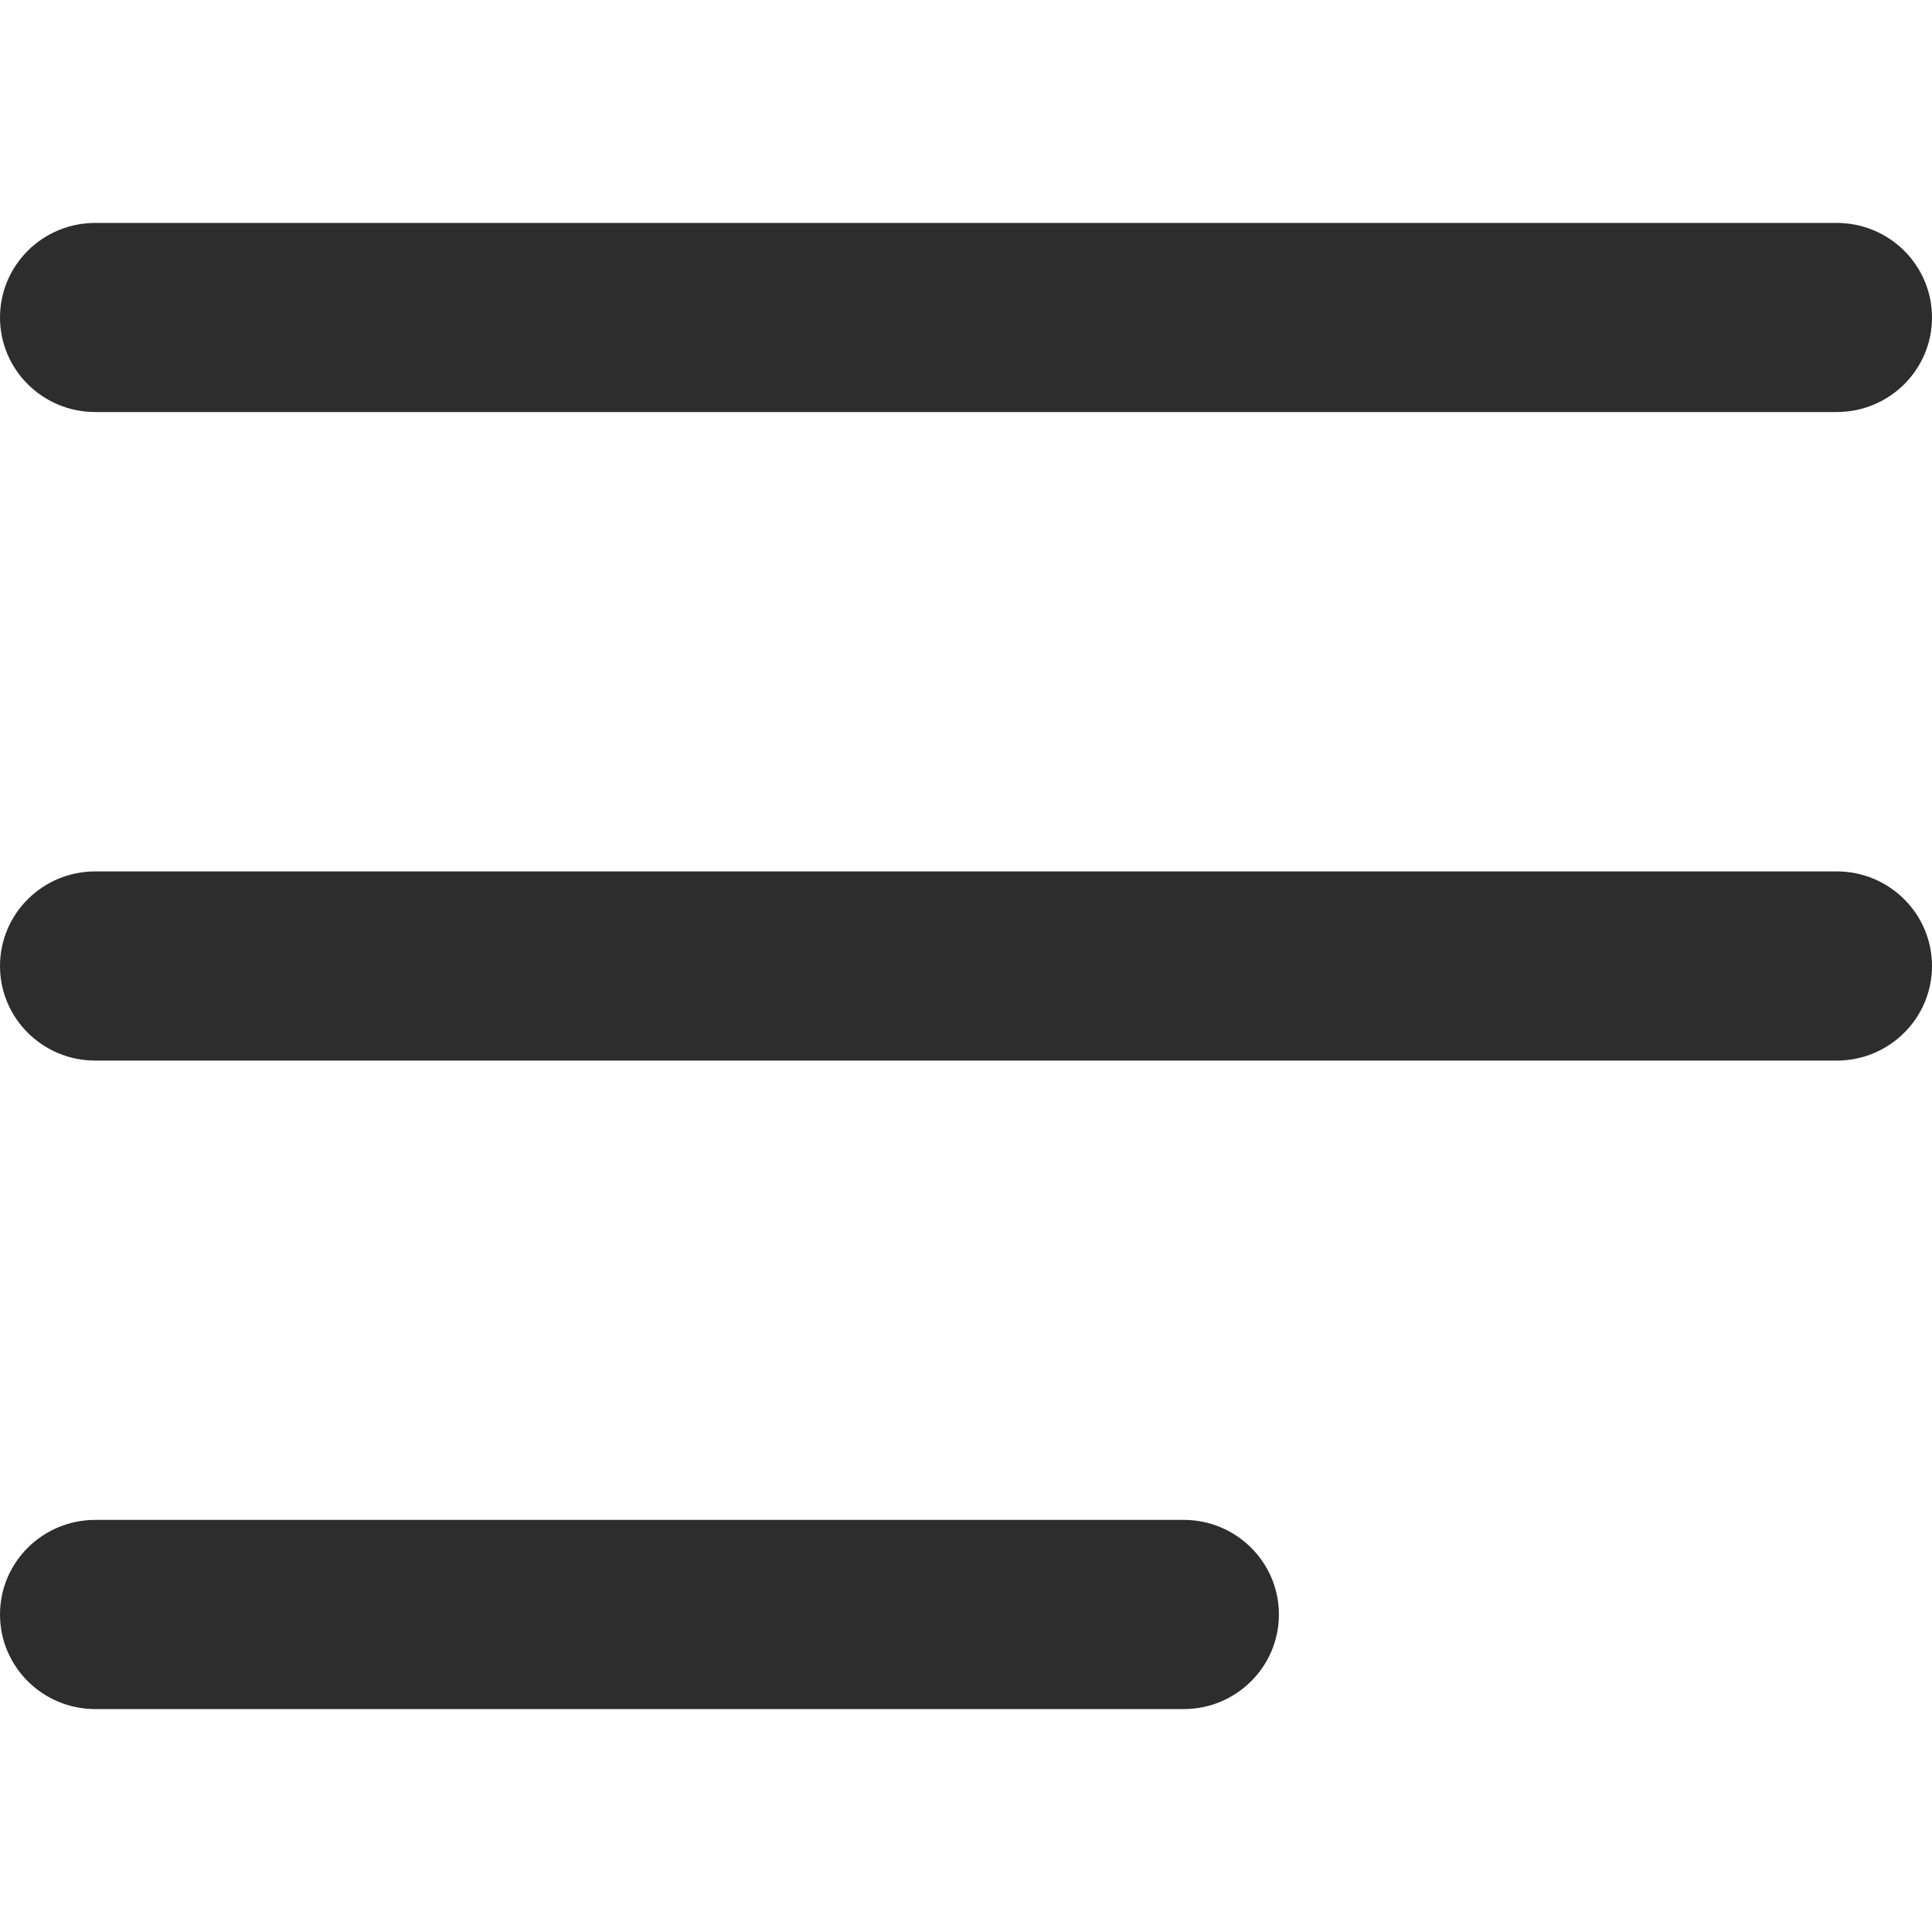
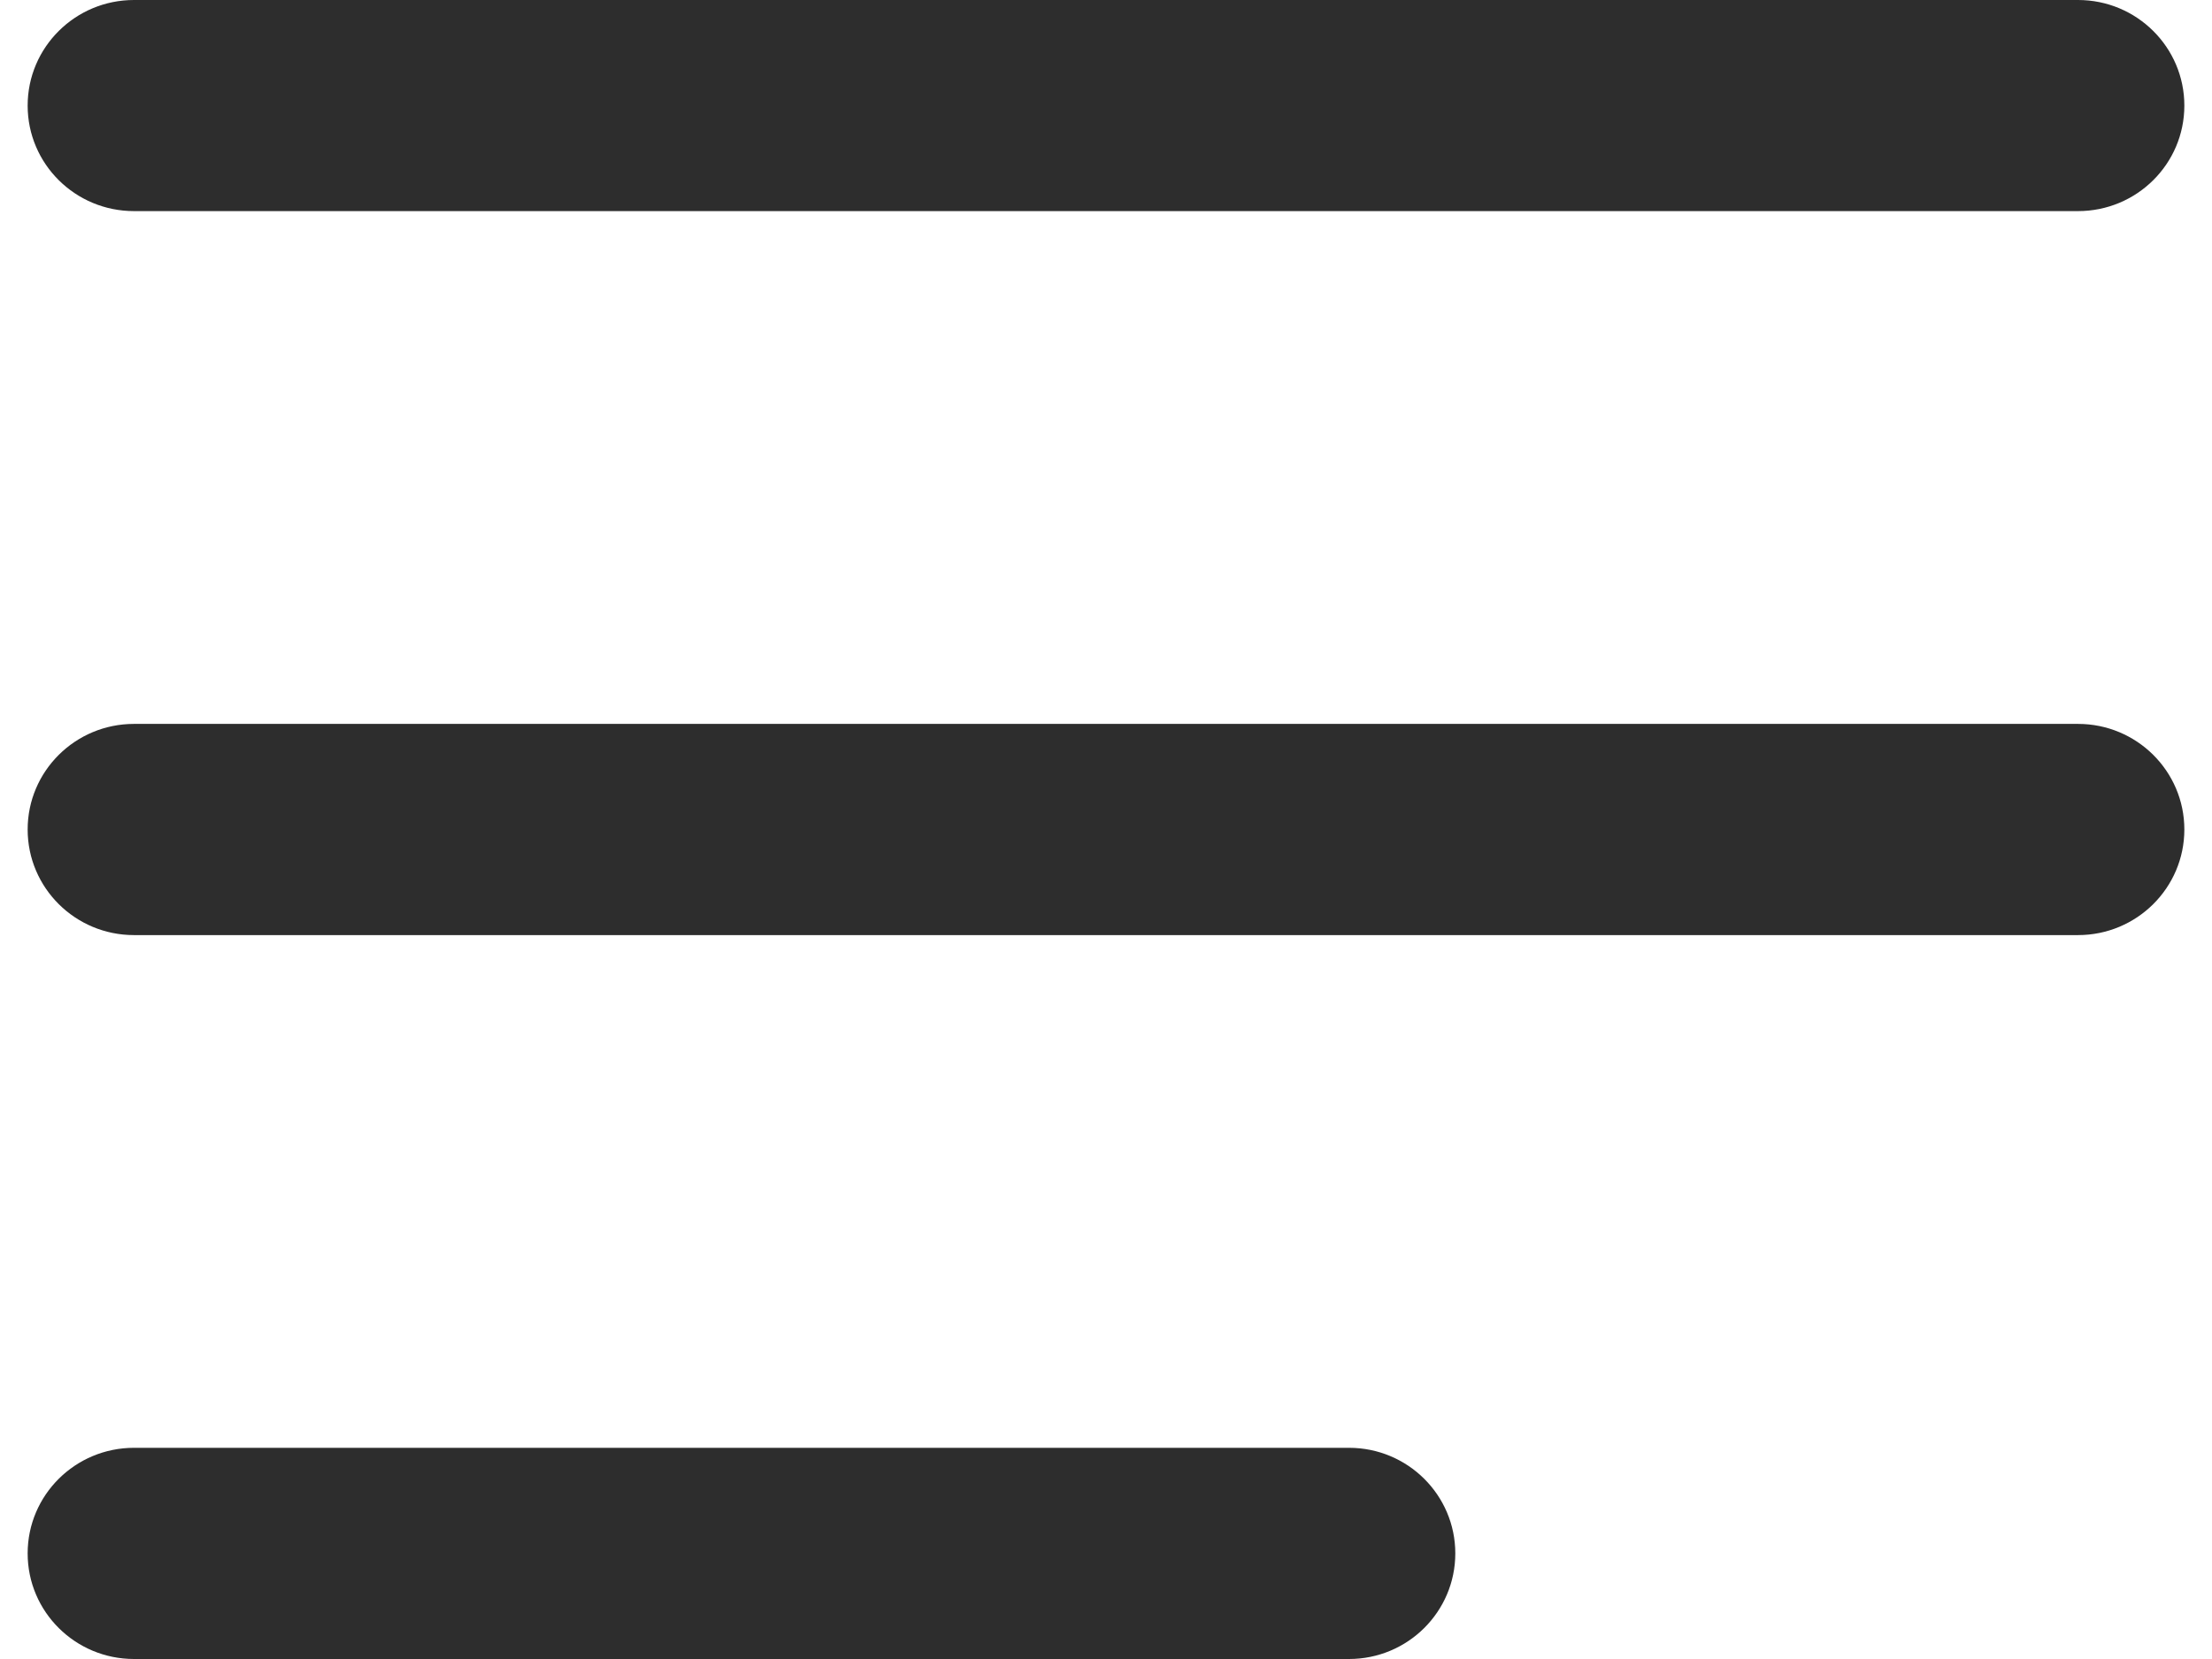
- <svg xmlns="http://www.w3.org/2000/svg" width="24" height="24" viewBox="0 0 26 20" fill="none">
+ <svg xmlns="http://www.w3.org/2000/svg" width="20" height="15" viewBox="0 0 26 20" fill="none">
  <g id="Union">
    <path d="M0 1.273C0 0.57 0.574 0 1.282 0H24.718C25.426 0 26 0.57 26 1.273C26 1.976 25.426 2.545 24.718 2.545H1.282C0.574 2.545 0 1.976 0 1.273Z" fill="#2D2D2D" />
    <path d="M0 18.727C0 18.024 0.574 17.454 1.282 17.454H15.93C16.637 17.454 17.211 18.024 17.211 18.727C17.211 19.43 16.637 20 15.93 20H1.282C0.574 20 0 19.43 0 18.727Z" fill="#2D2D2D" />
    <path d="M1.282 8.727C0.574 8.727 0 9.297 0 10C0 10.703 0.574 11.273 1.282 11.273H24.718C25.426 11.273 26 10.703 26 10C26 9.297 25.426 8.727 24.718 8.727H1.282Z" fill="#2D2D2D" />
  </g>
</svg>
